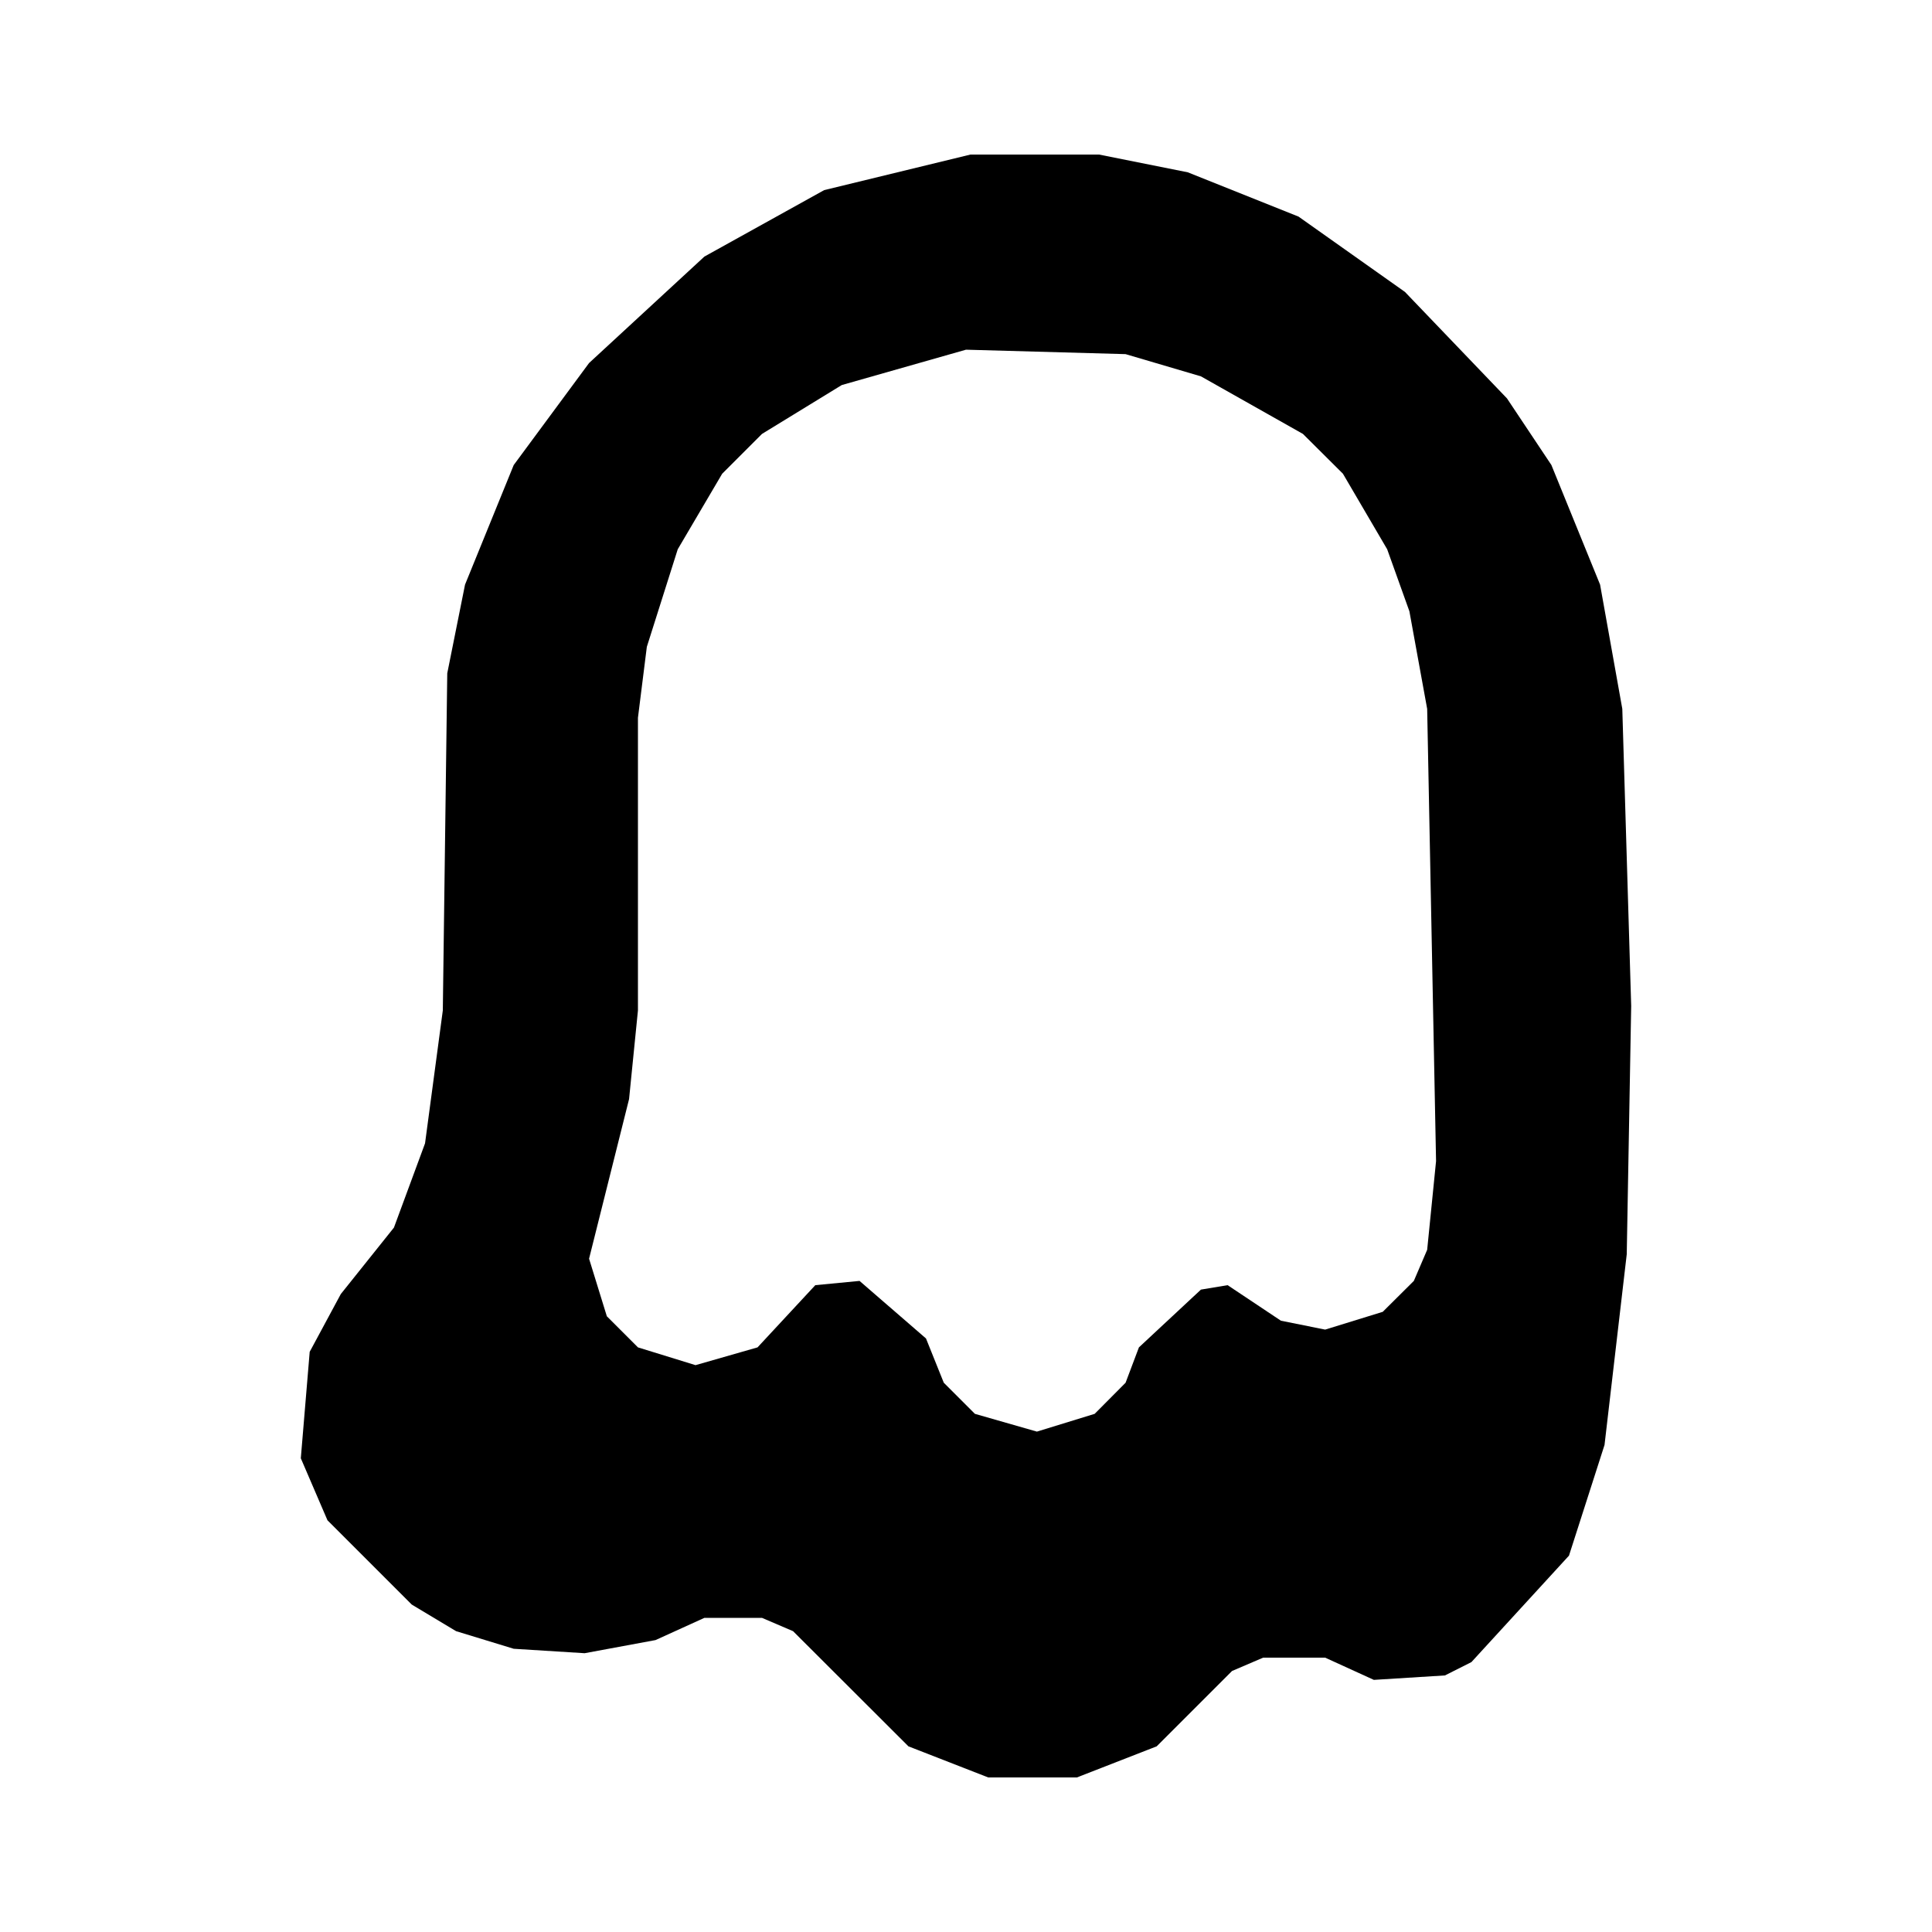
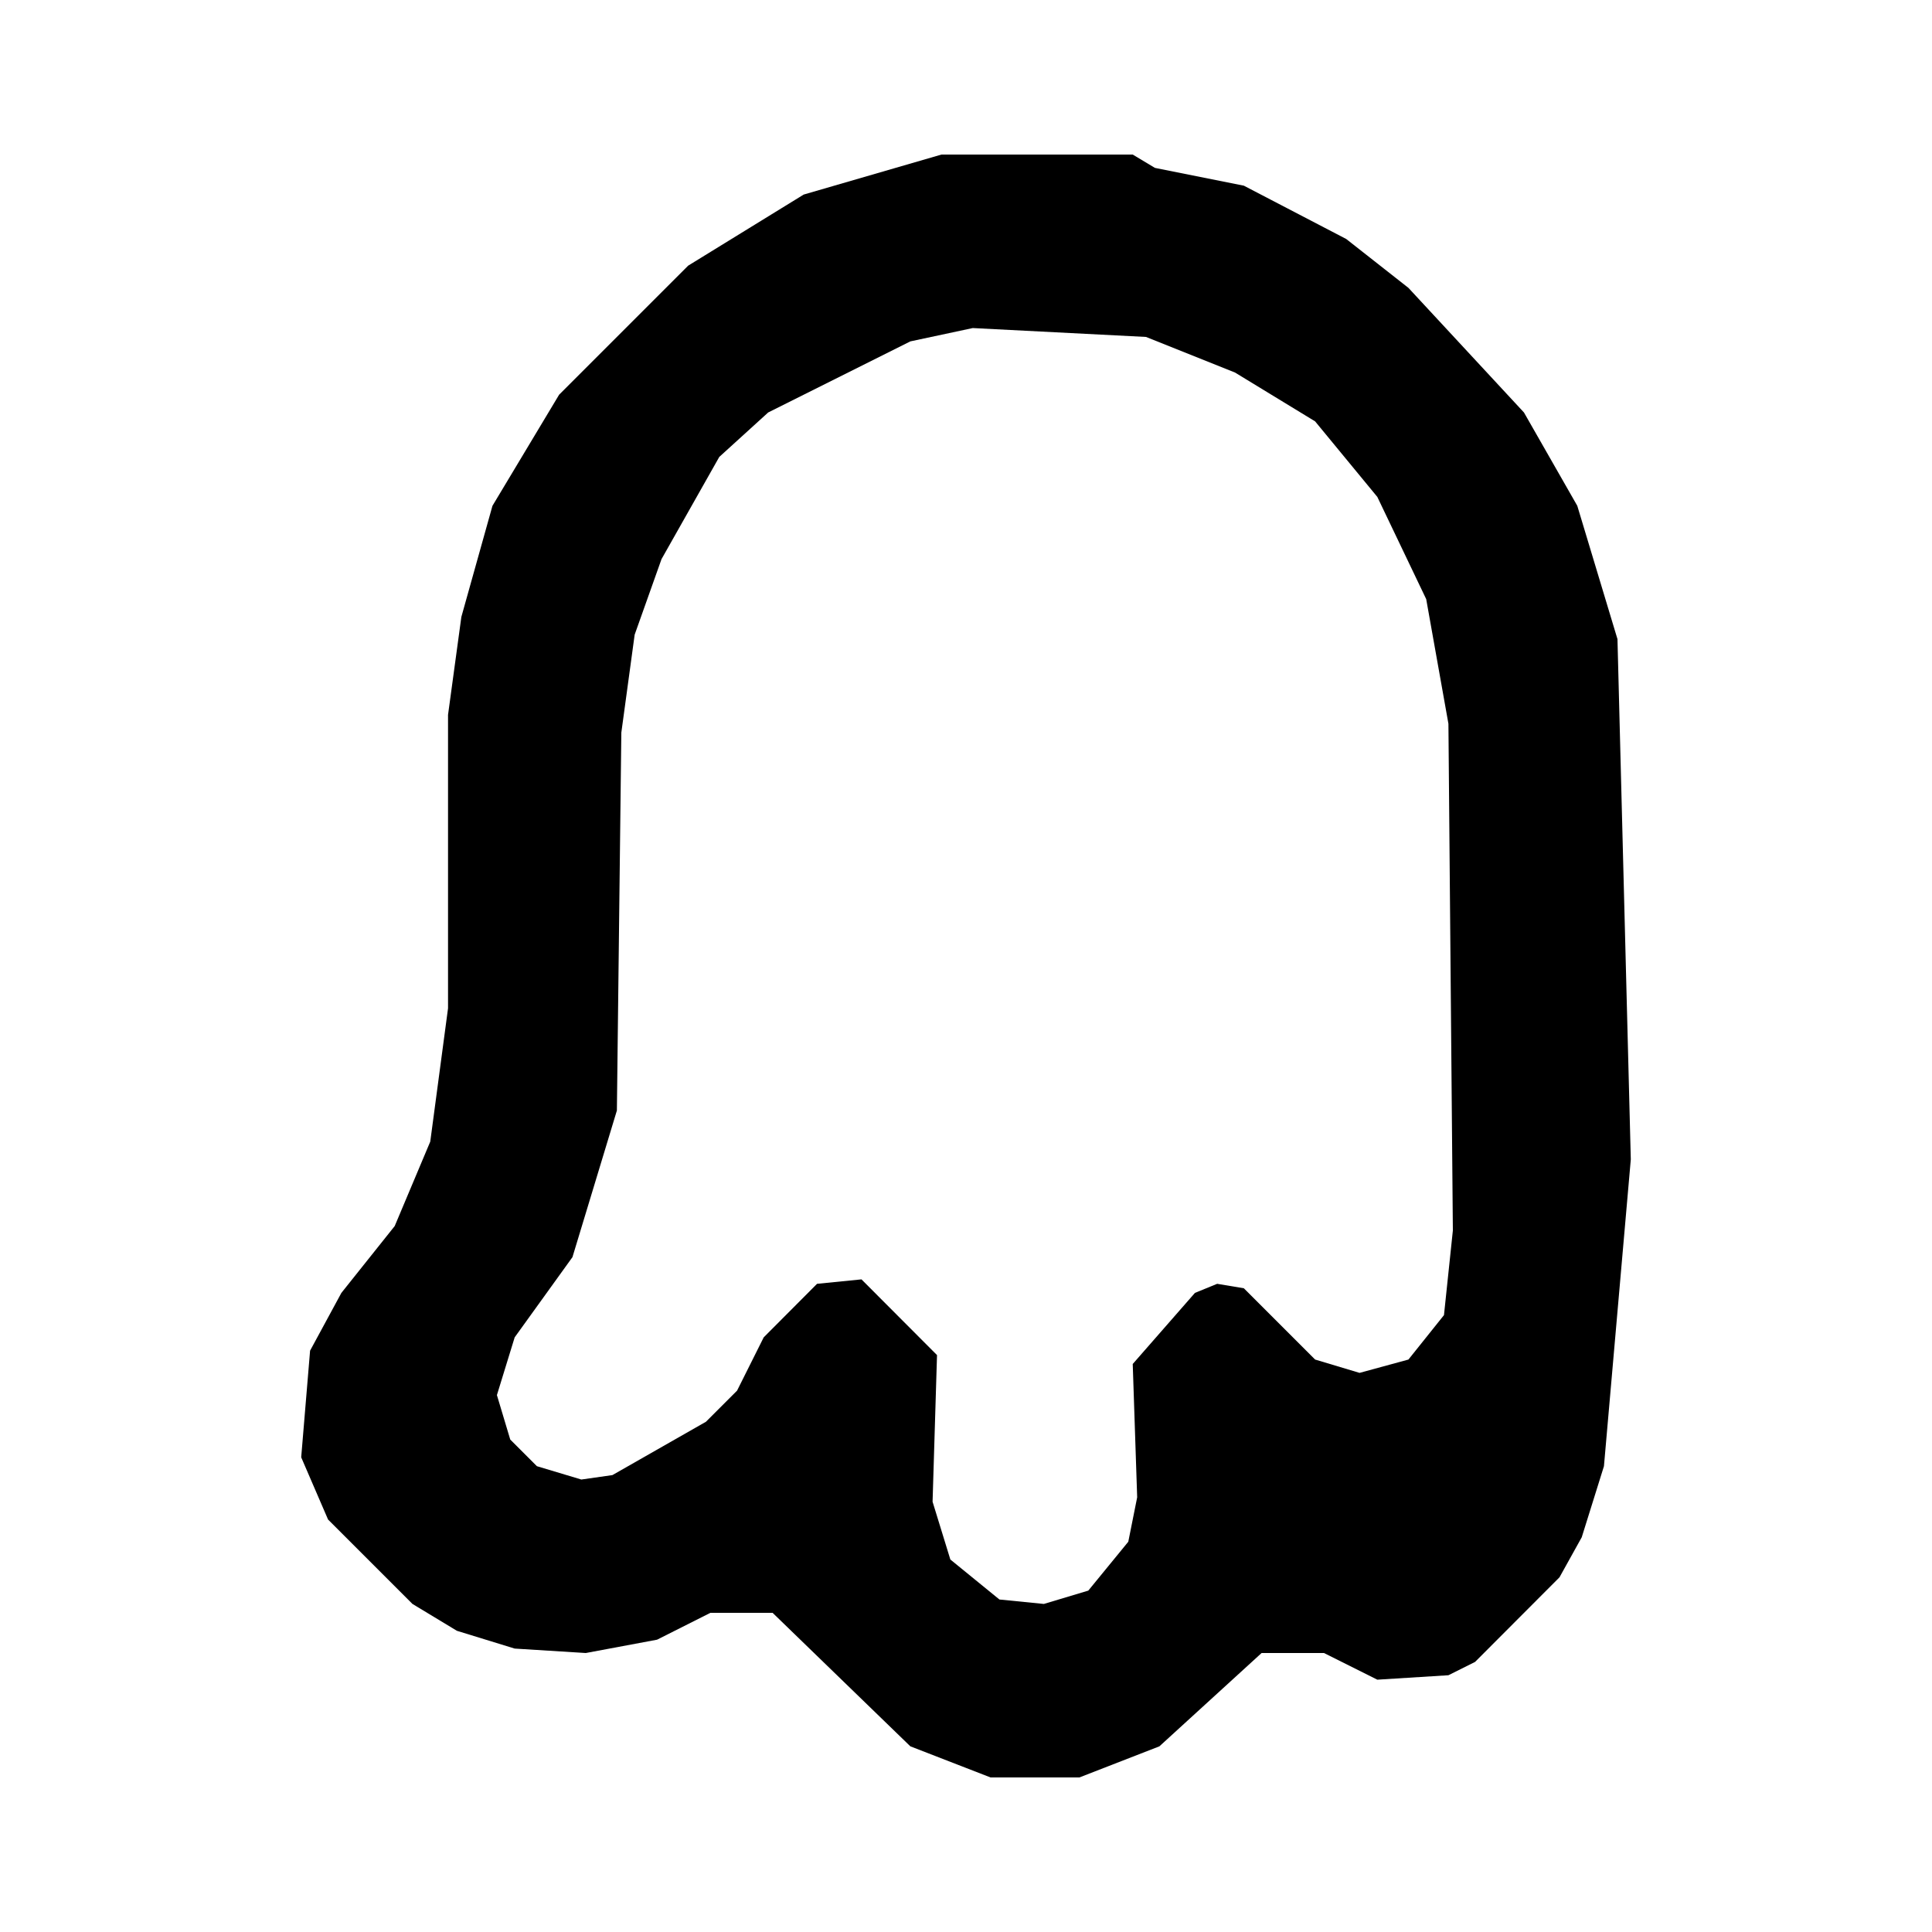
<svg xmlns="http://www.w3.org/2000/svg" viewBox="0 0 100 100">
-   <path fill="#000000" fill-rule="evenodd" d="M50.23 8L42.66 9.84L36.46 13.28L30.49 18.79L26.59 24.07L24.07 30.26L23.15 34.85L22.92 52.3L22 59.18L20.39 63.54L17.64 66.98L16.03 69.97L15.57 75.48L16.95 78.69L21.31 83.05L23.61 84.43L26.59 85.34L30.26 85.57L33.93 84.89L36.46 83.74L39.44 83.74L41.05 84.43L47.02 90.39L51.15 92L55.74 92L59.87 90.39L63.77 86.49L65.38 85.8L68.59 85.8L71.11 86.95L74.79 86.72L76.16 86.03L81.21 80.52L83.05 74.79L84.2 64.92L84.43 52.07L83.97 36.69L82.82 30.26L80.3 24.07L78 20.62L72.72 15.11L67.21 11.21L61.48 8.92L56.89 8Z M50 18.1L58.26 18.33L62.16 19.48L67.44 22.46L69.51 24.52L71.8 28.43L72.95 31.64L73.87 36.69L74.33 60.1L73.87 64.69L73.18 66.3L71.57 67.9L68.59 68.82L66.3 68.36L63.54 66.52L62.16 66.75L58.95 69.74L58.26 71.57L56.66 73.18L53.67 74.1L50.46 73.18L48.85 71.57L47.93 69.28L44.49 66.3L42.2 66.52L39.21 69.74L36 70.66L33.02 69.74L31.41 68.13L30.49 65.15L32.56 56.89L33.02 52.3L33.02 37.15L33.48 33.48L35.08 28.43L37.38 24.52L39.44 22.46L43.57 19.93Z" />
+   <path fill="#000000" fill-rule="evenodd" d="M48.73 8L41.6 10.07L35.62 13.75L28.94 20.43L25.49 26.18L23.88 31.93L23.19 37L23.19 52.19L22.27 59.09L20.43 63.46L17.67 66.92L16.05 69.91L15.59 75.43L16.98 78.65L21.35 83.02L23.65 84.41L26.64 85.33L30.32 85.56L34.01 84.87L36.77 83.48L39.99 83.48L47.12 90.39L51.27 92L55.87 92L60.01 90.39L65.3 85.56L68.53 85.56L71.29 86.94L74.97 86.71L76.35 86.02L80.72 81.64L81.87 79.57L83.02 75.89L84.41 60.01L83.72 33.08L81.64 26.18L78.88 21.35L72.9 14.9L69.68 12.37L64.38 9.61L59.78 8.69L58.63 8Z M50.35 16.98L59.32 17.44L63.92 19.28L68.07 21.81L71.29 25.72L73.82 31.01L74.97 37.46L75.2 63.69L74.74 68.07L72.9 70.37L70.37 71.06L68.07 70.37L64.38 66.68L63 66.45L61.85 66.92L58.63 70.6L58.86 77.5L58.4 79.8L56.33 82.33L54.03 83.02L51.73 82.79L49.19 80.72L48.27 77.73L48.5 70.14L44.59 66.22L42.29 66.45L39.53 69.22L38.15 71.98L36.54 73.59L31.7 76.35L30.09 76.58L27.79 75.89L26.41 74.51L25.72 72.21L26.64 69.22L29.63 65.07L31.93 57.48L32.16 37.92L32.85 32.85L34.24 28.94L37.23 23.65L39.76 21.35L47.12 17.67Z" />
</svg>
